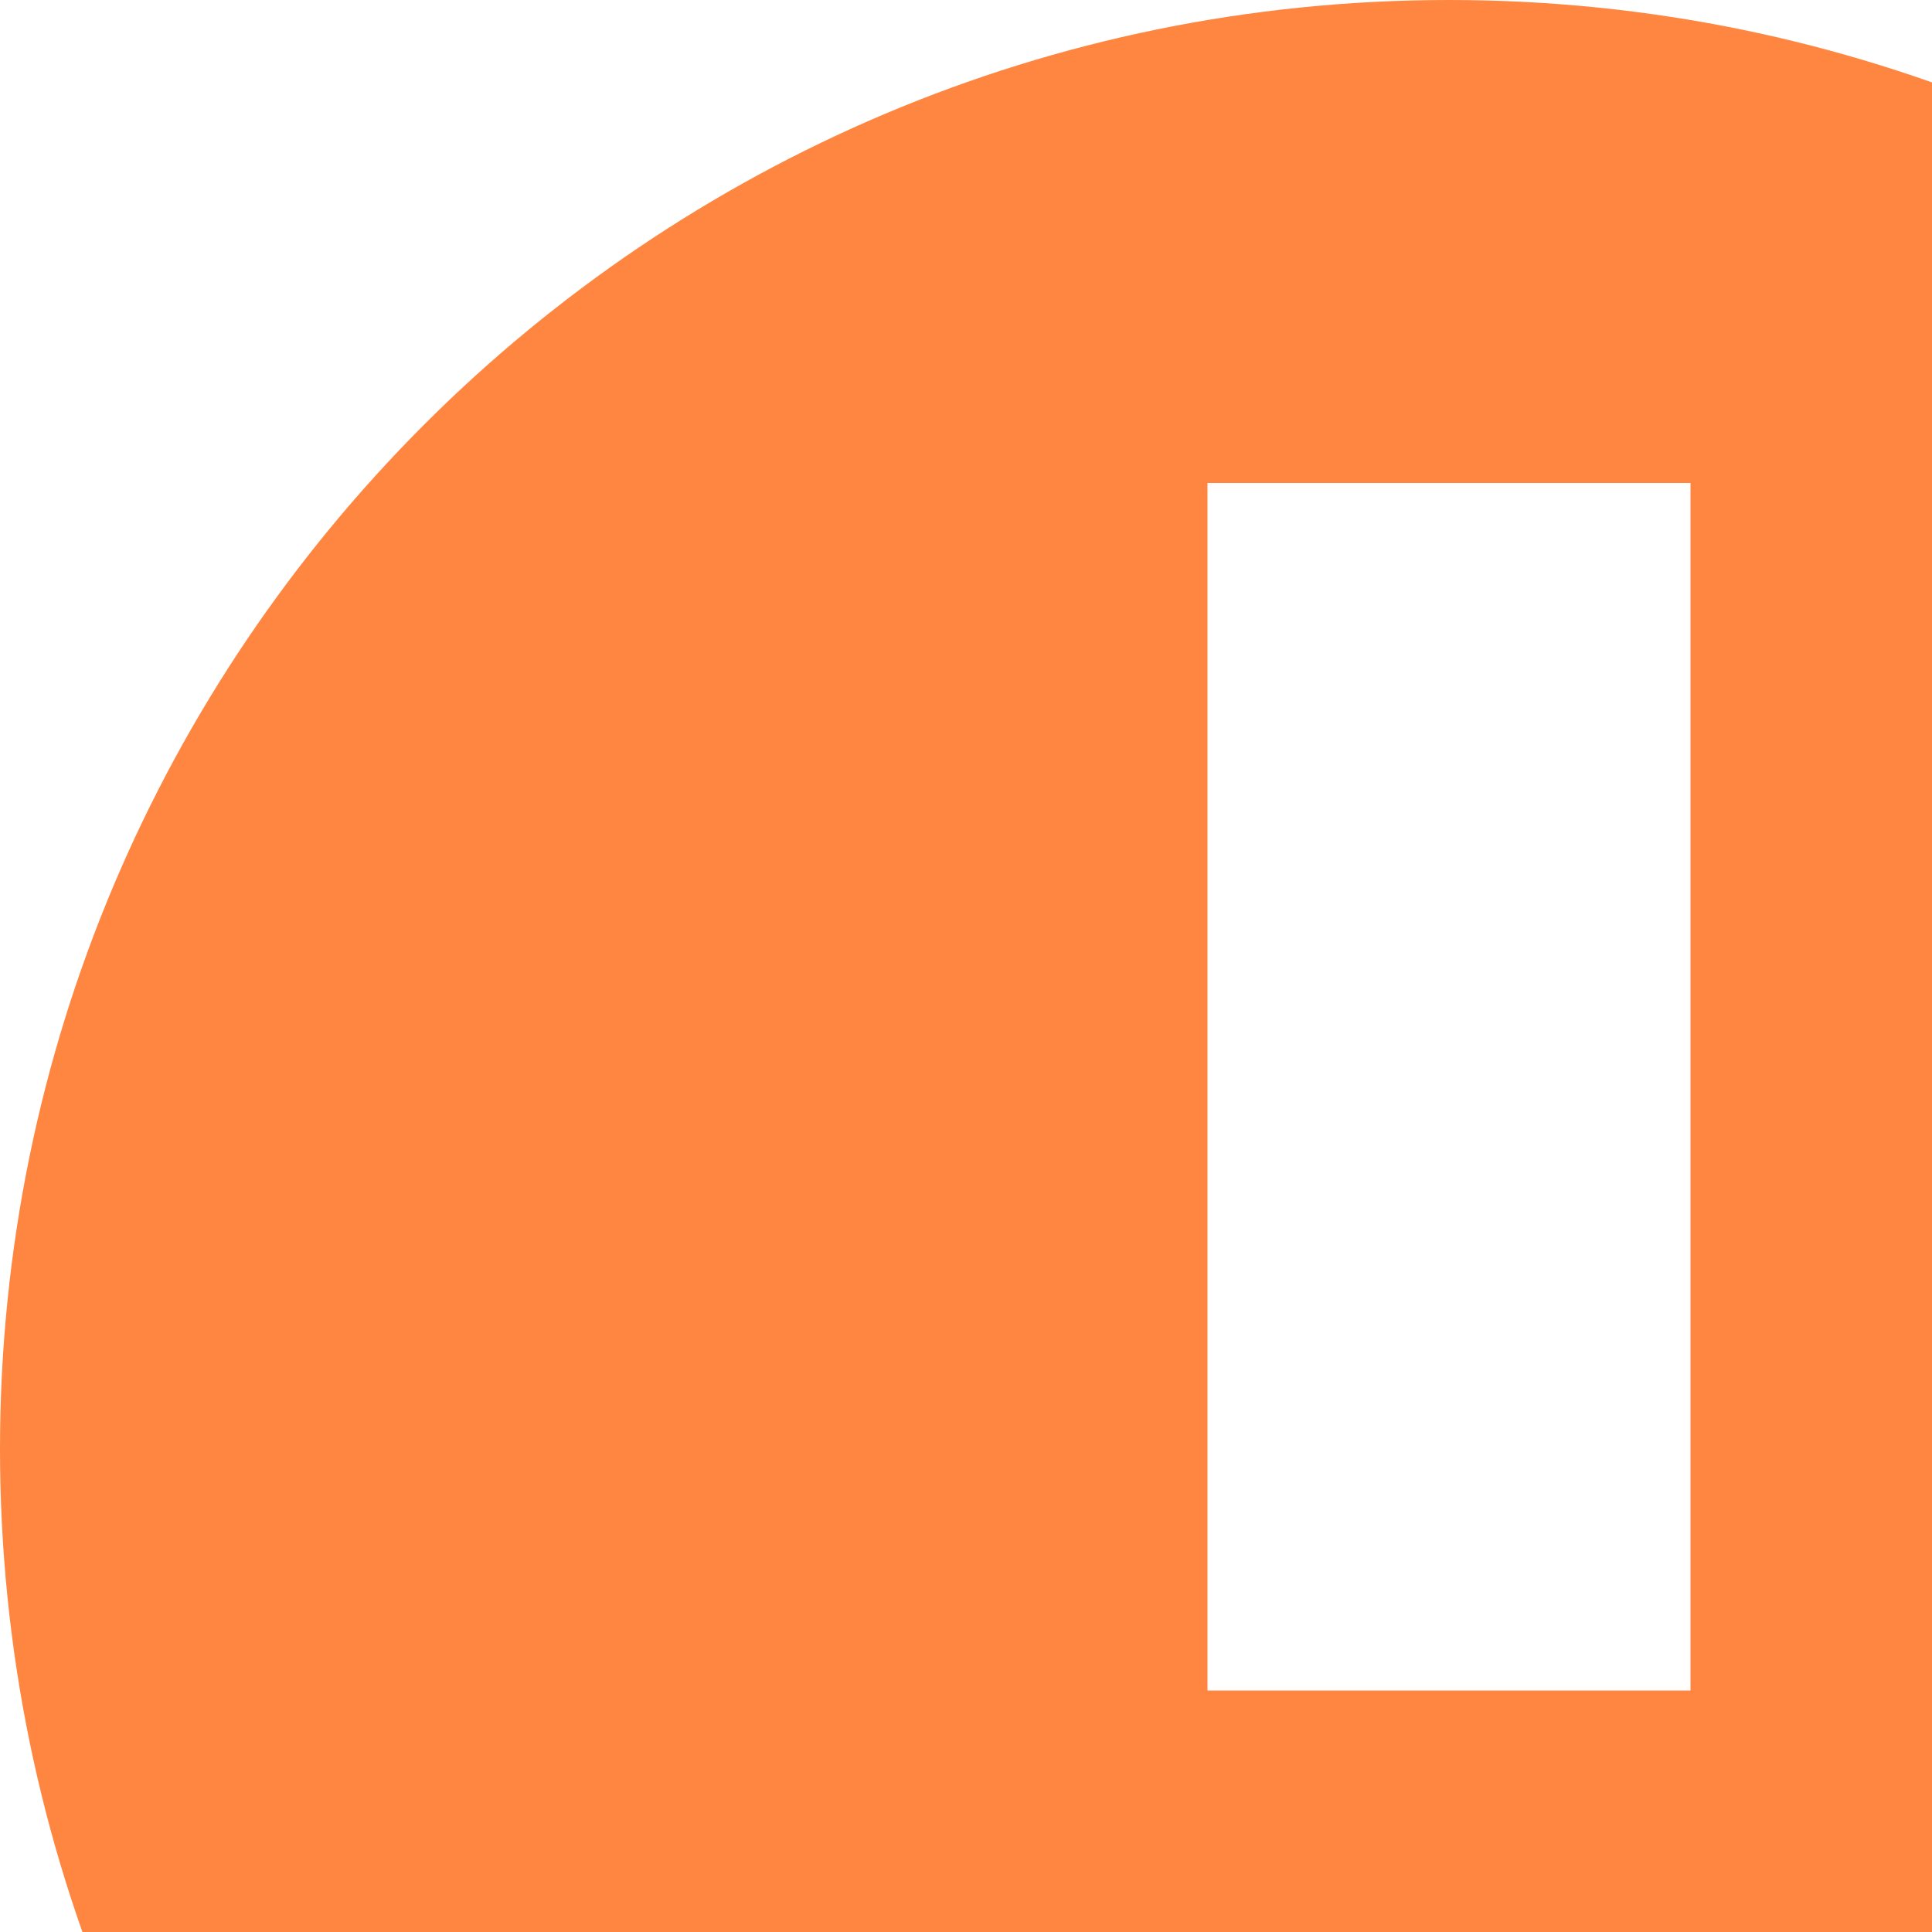
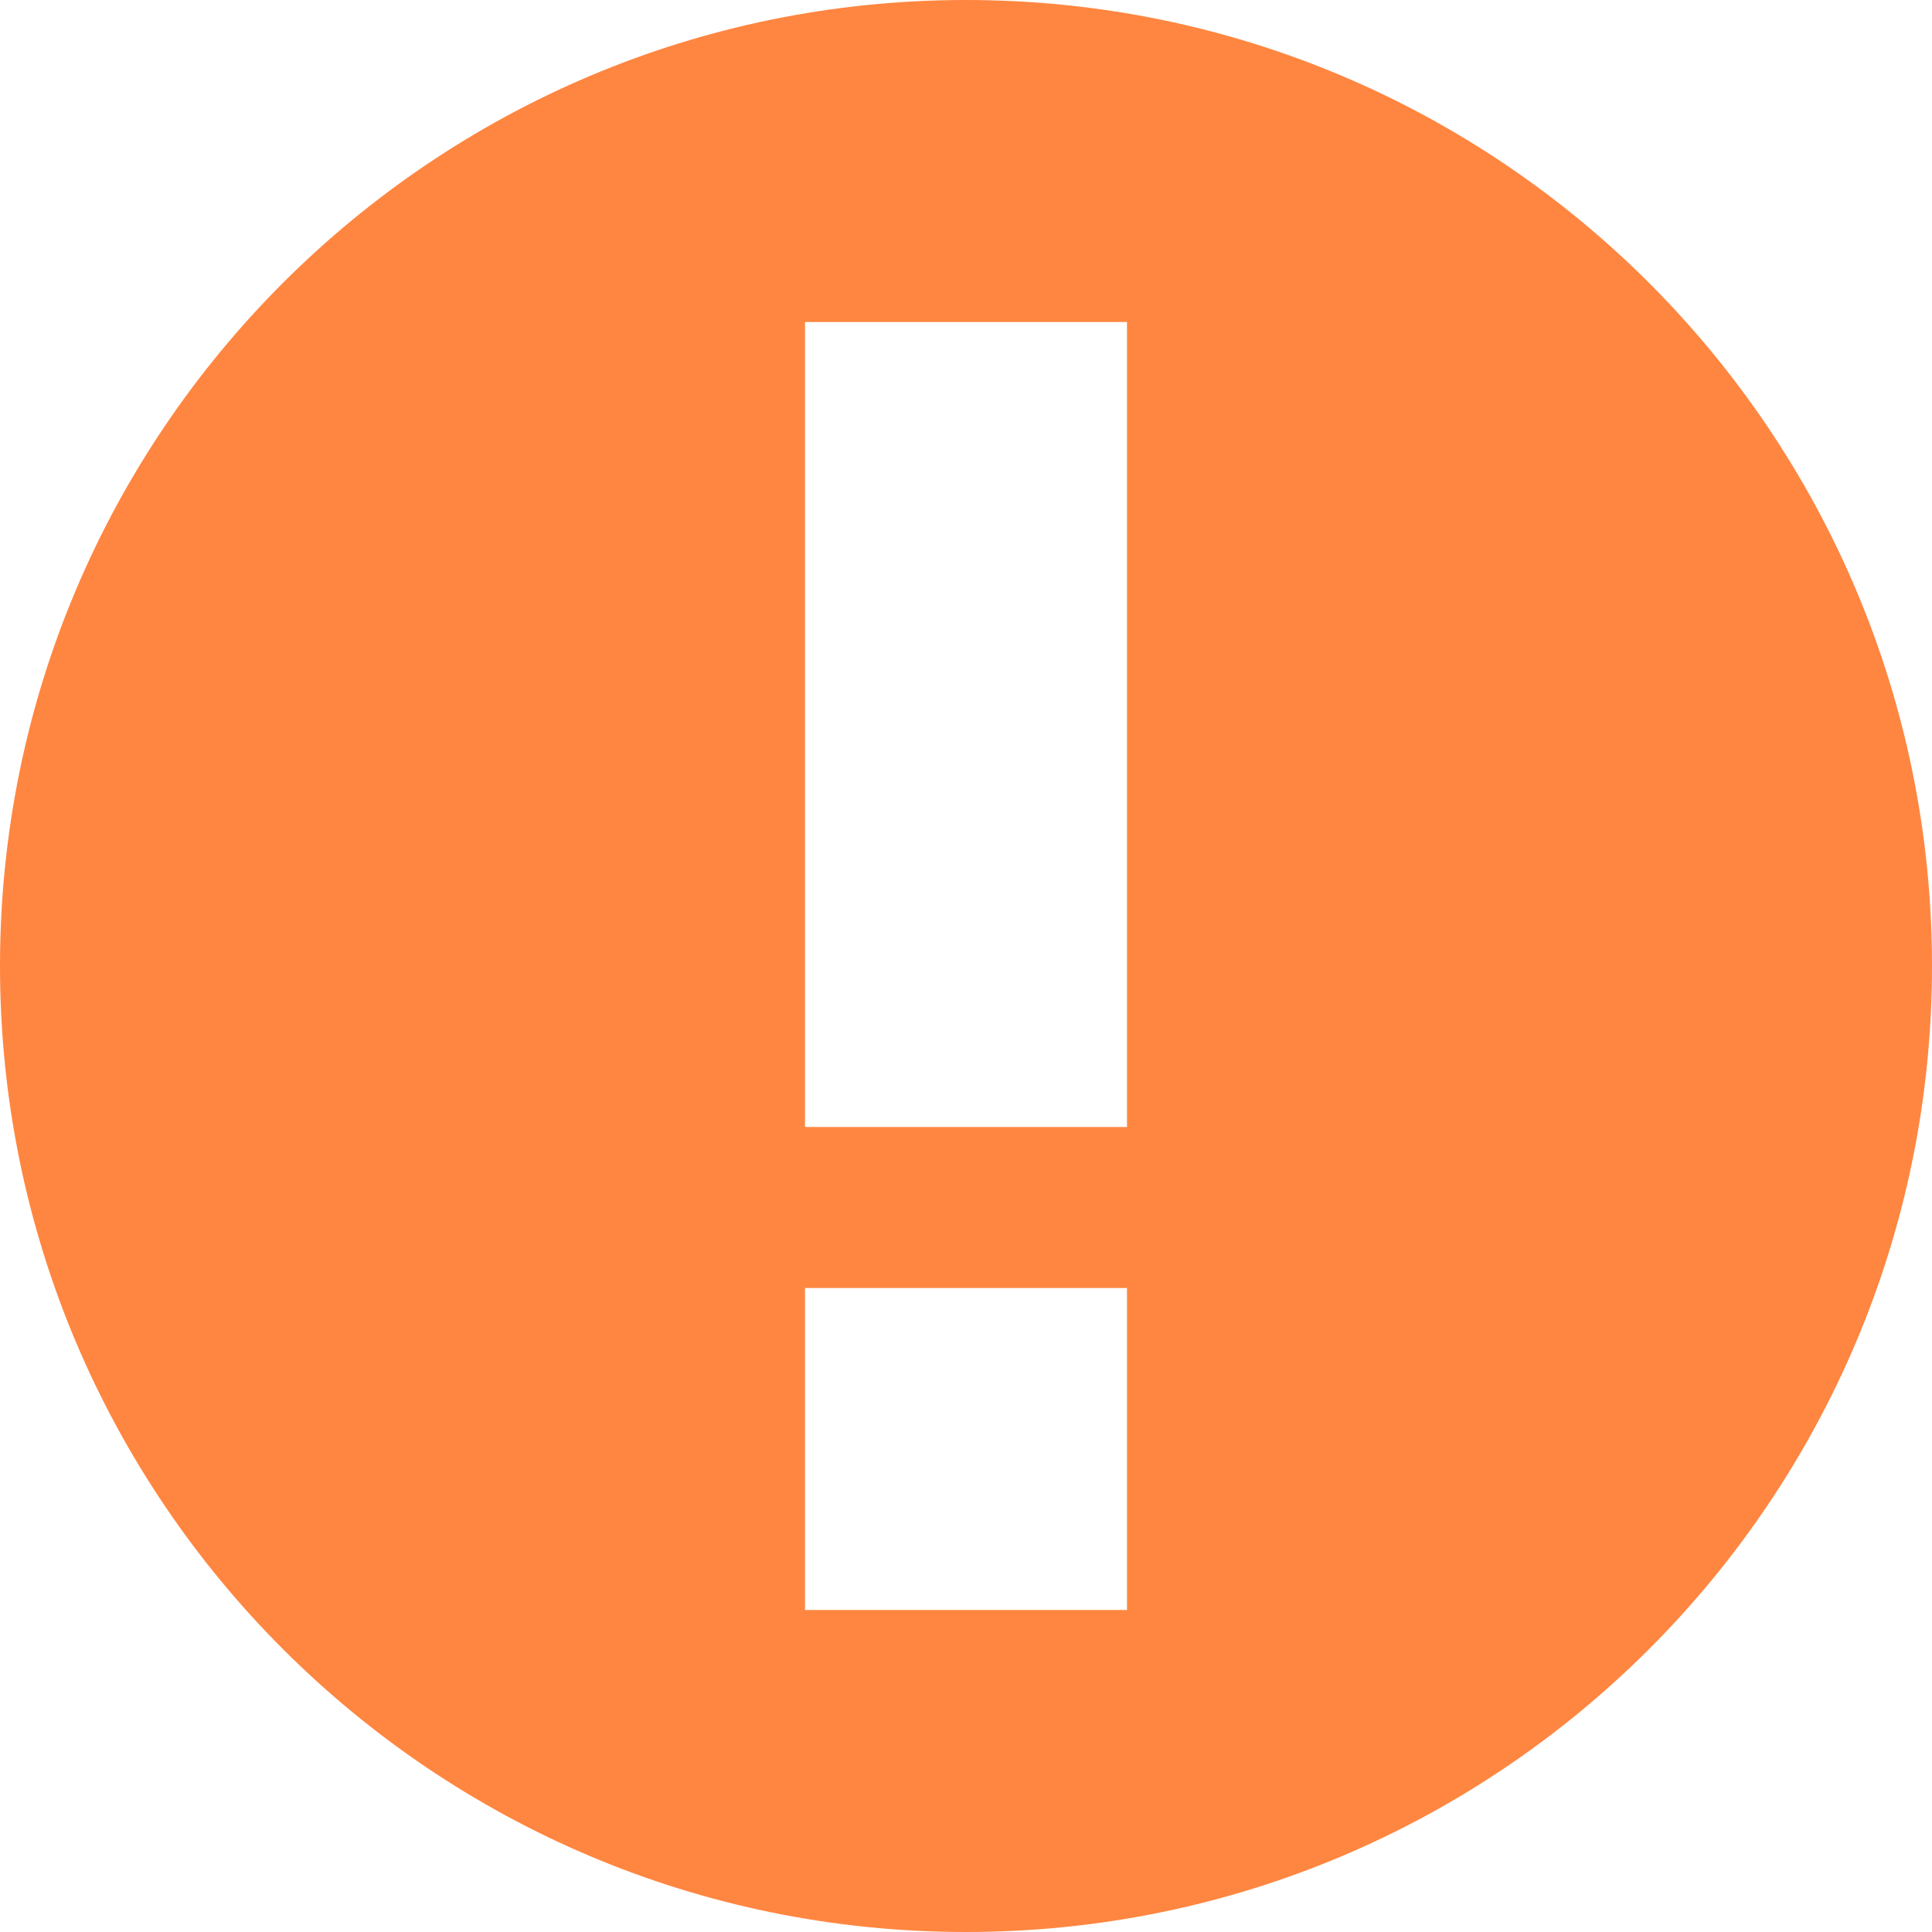
- <svg xmlns="http://www.w3.org/2000/svg" width="8" height="8" viewBox="0 0 8 8">
+ <svg xmlns="http://www.w3.org/2000/svg" width="12" height="12" viewBox="0 0 12 12">
  <g id="comment" opacity=".75">
    <path fill="#ff5d00" d="M6 12c-3.314 0-6-2.686-6-6s2.686-6 6-6 6 2.686 6 6-2.686 6-6 6zm-1-5h2v-5h-2zm0 3h2v-2h-2z" />
  </g>
</svg>
